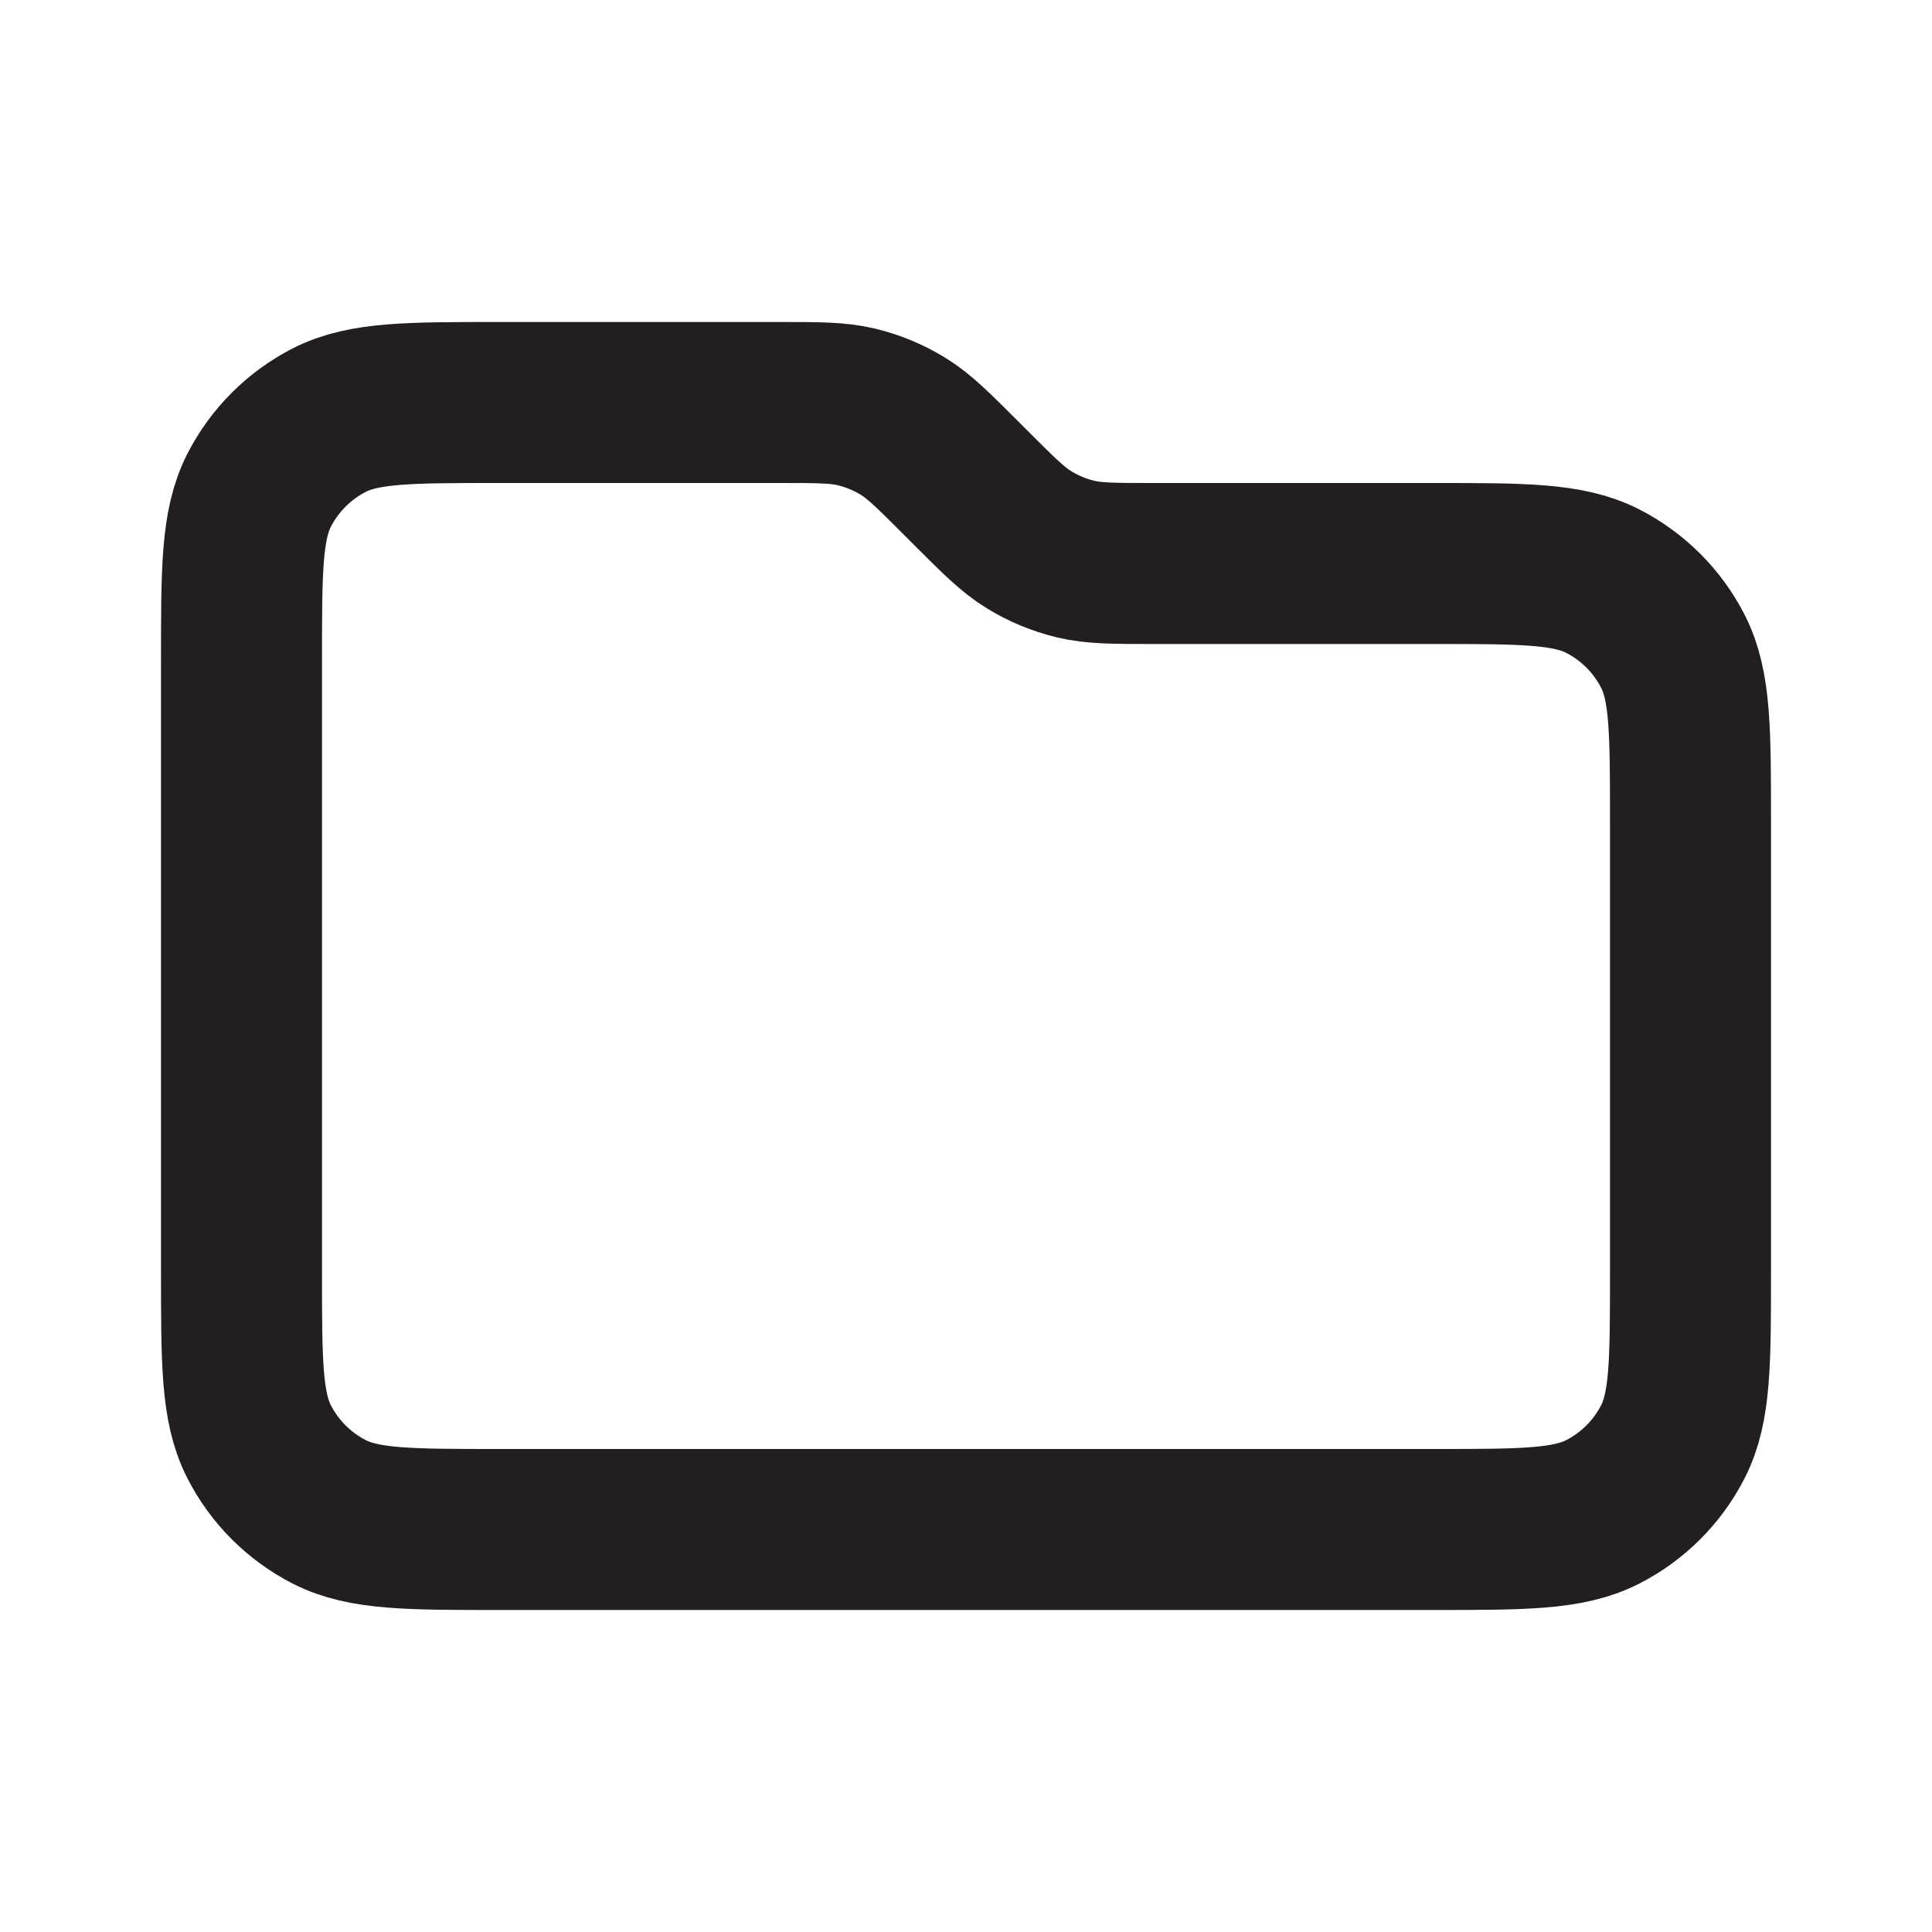
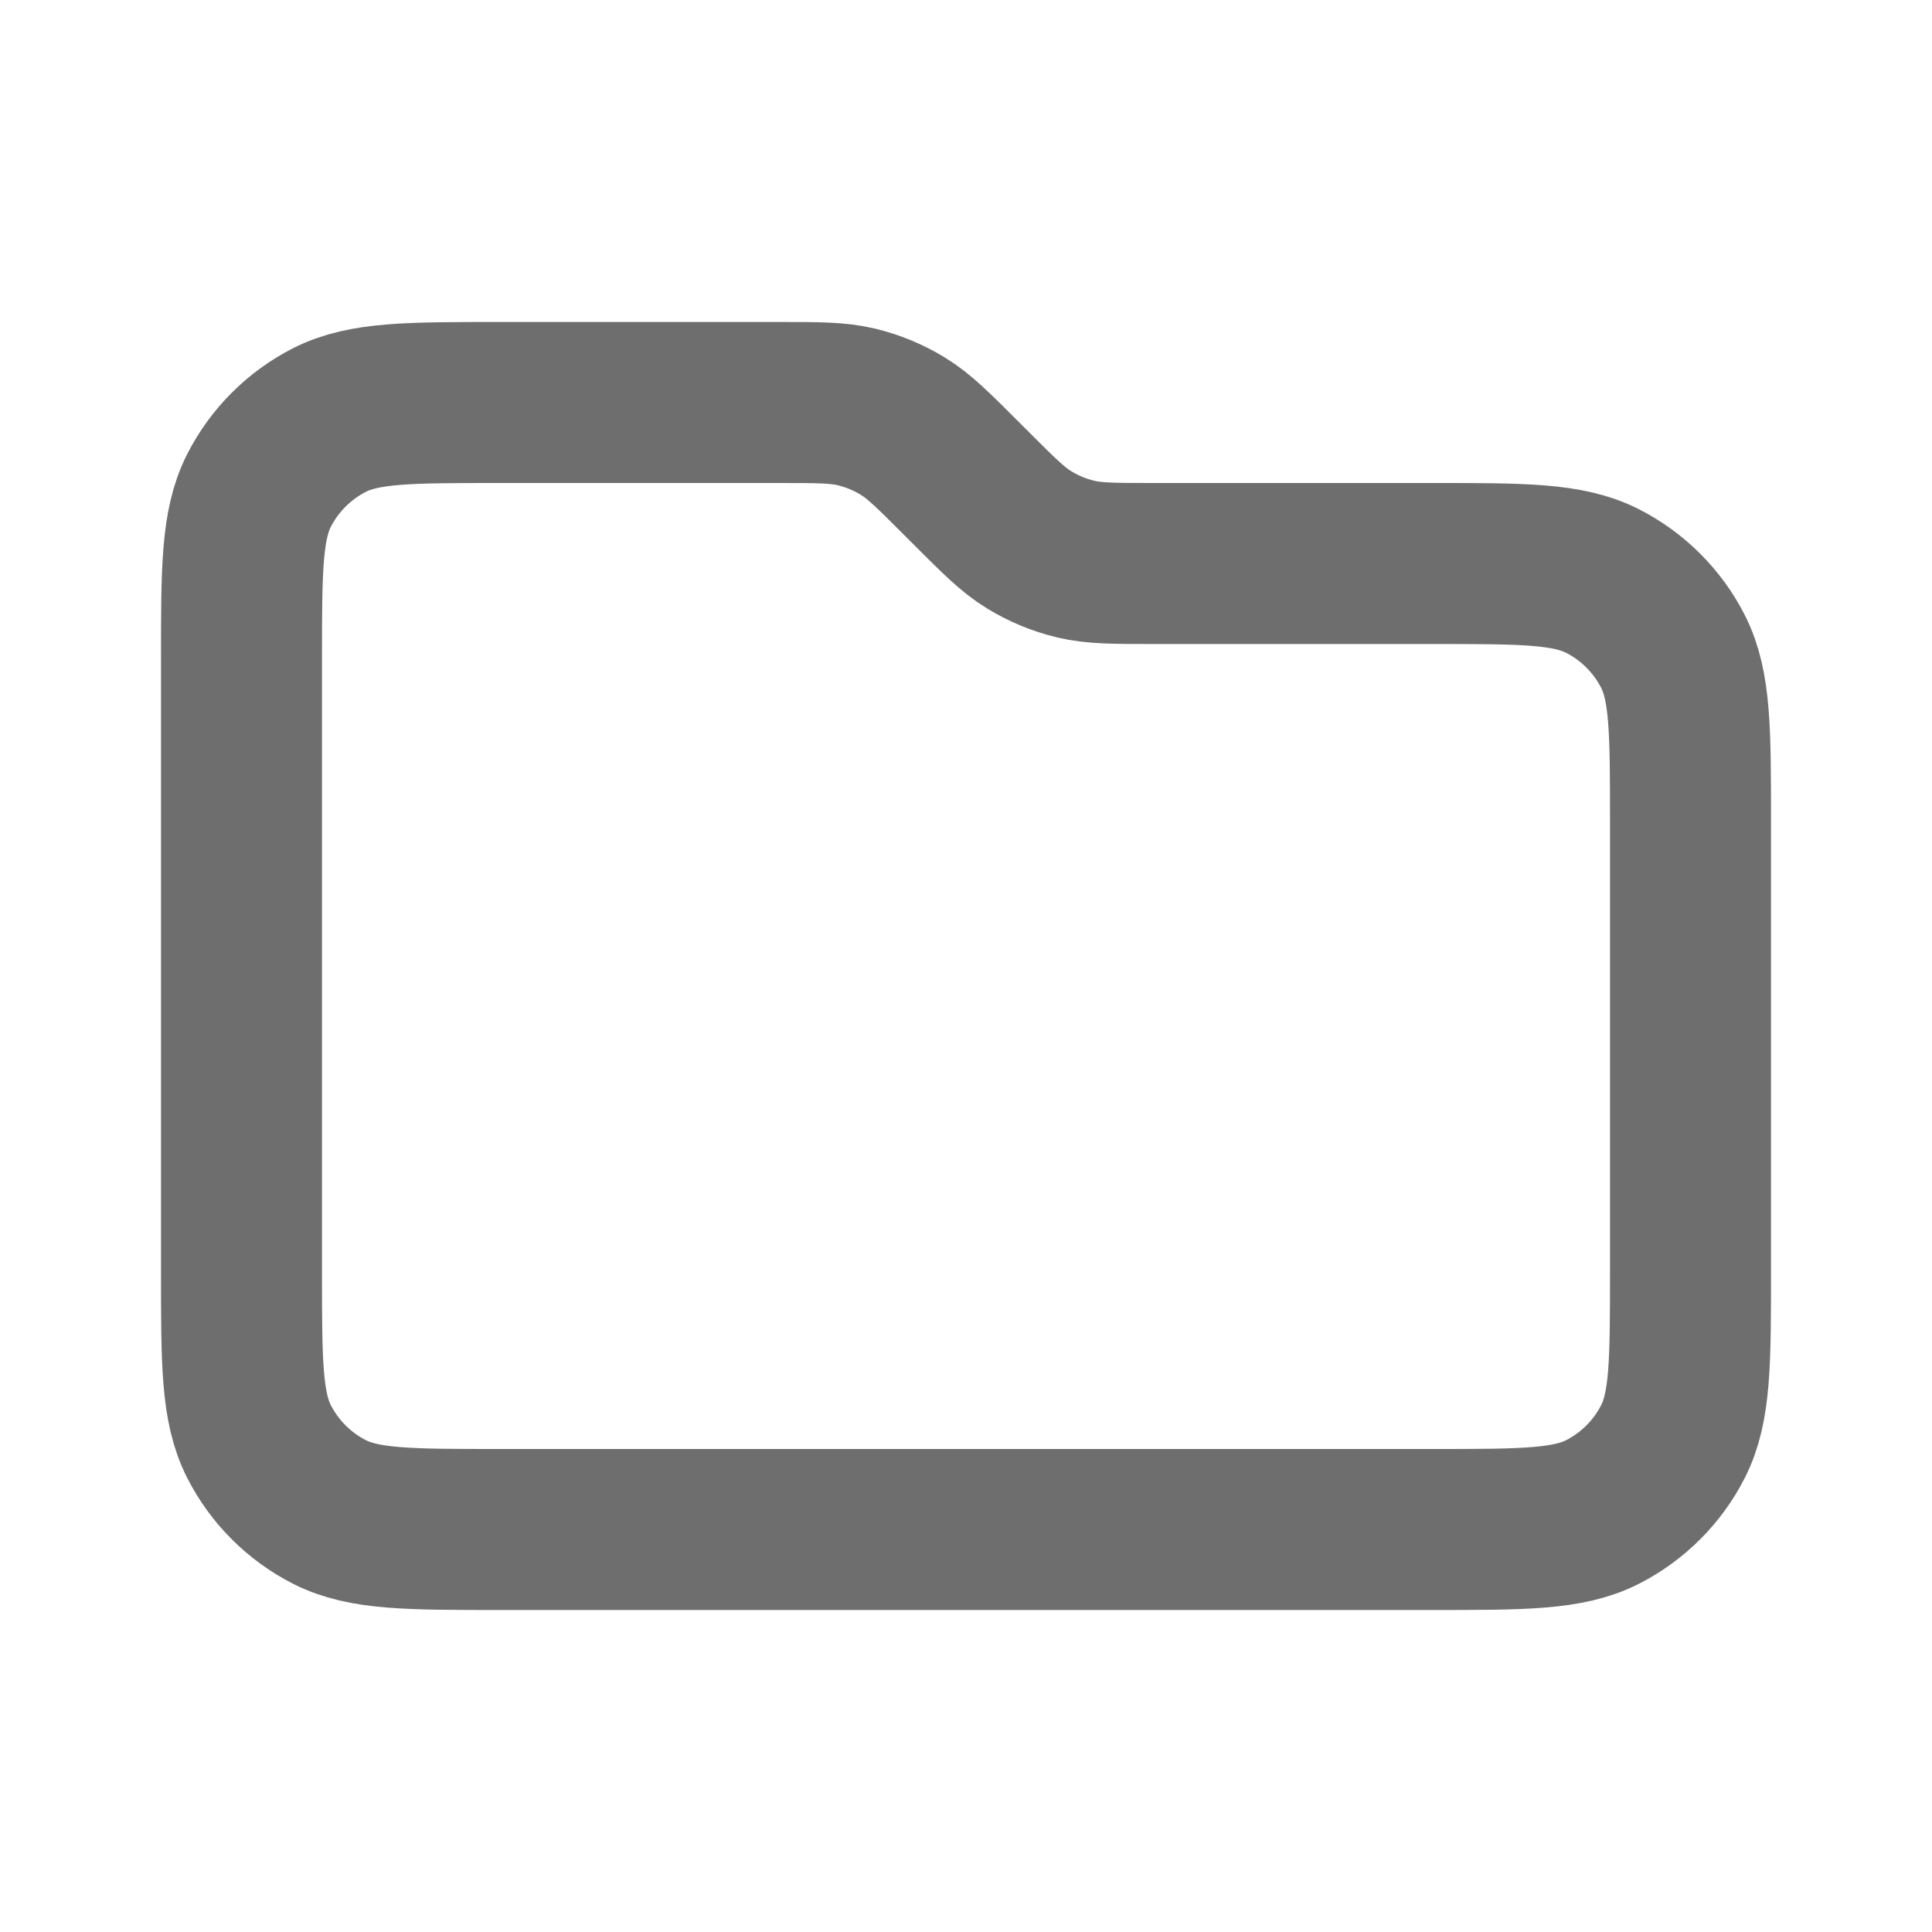
<svg xmlns="http://www.w3.org/2000/svg" width="800px" height="800px" viewBox="0 0 24 24" fill="none">
-   <path d="M3 8.2C3 7.08 3 6.52 3.218 6.092C3.41 5.716 3.716 5.41 4.092 5.218C4.52 5 5.08 5 6.2 5H9.675C10.164 5 10.408 5 10.639 5.055C10.842 5.104 11.038 5.185 11.217 5.295C11.418 5.418 11.591 5.591 11.937 5.937L12.063 6.063C12.409 6.409 12.582 6.582 12.783 6.705C12.962 6.815 13.158 6.896 13.361 6.945C13.592 7 13.836 7 14.325 7H17.8C18.92 7 19.48 7 19.908 7.218C20.284 7.41 20.59 7.716 20.782 8.092C21 8.52 21 9.08 21 10.2V15.8C21 16.92 21 17.48 20.782 17.908C20.59 18.284 20.284 18.59 19.908 18.782C19.48 19 18.92 19 17.8 19H6.2C5.08 19 4.52 19 4.092 18.782C3.716 18.59 3.41 18.284 3.218 17.908C3 17.48 3 16.92 3 15.8V8.2Z" stroke="#231F20" stroke-width="2" stroke-linecap="round" stroke-linejoin="round" />
+   <path d="M3 8.2C3 7.08 3 6.52 3.218 6.092C3.41 5.716 3.716 5.41 4.092 5.218C4.52 5 5.08 5 6.2 5H9.675C10.164 5 10.408 5 10.639 5.055C10.842 5.104 11.038 5.185 11.217 5.295C11.418 5.418 11.591 5.591 11.937 5.937L12.063 6.063C12.409 6.409 12.582 6.582 12.783 6.705C12.962 6.815 13.158 6.896 13.361 6.945C13.592 7 13.836 7 14.325 7H17.8C18.92 7 19.48 7 19.908 7.218C20.284 7.41 20.59 7.716 20.782 8.092C21 8.52 21 9.08 21 10.2V15.8C21 16.92 21 17.48 20.782 17.908C20.59 18.284 20.284 18.59 19.908 18.782C19.48 19 18.92 19 17.8 19H6.2C5.08 19 4.52 19 4.092 18.782C3.716 18.59 3.41 18.284 3.218 17.908C3 17.48 3 16.92 3 15.8V8.2Z" stroke="#6E6E6E" stroke-width="2" stroke-linecap="round" stroke-linejoin="round" />
</svg>
